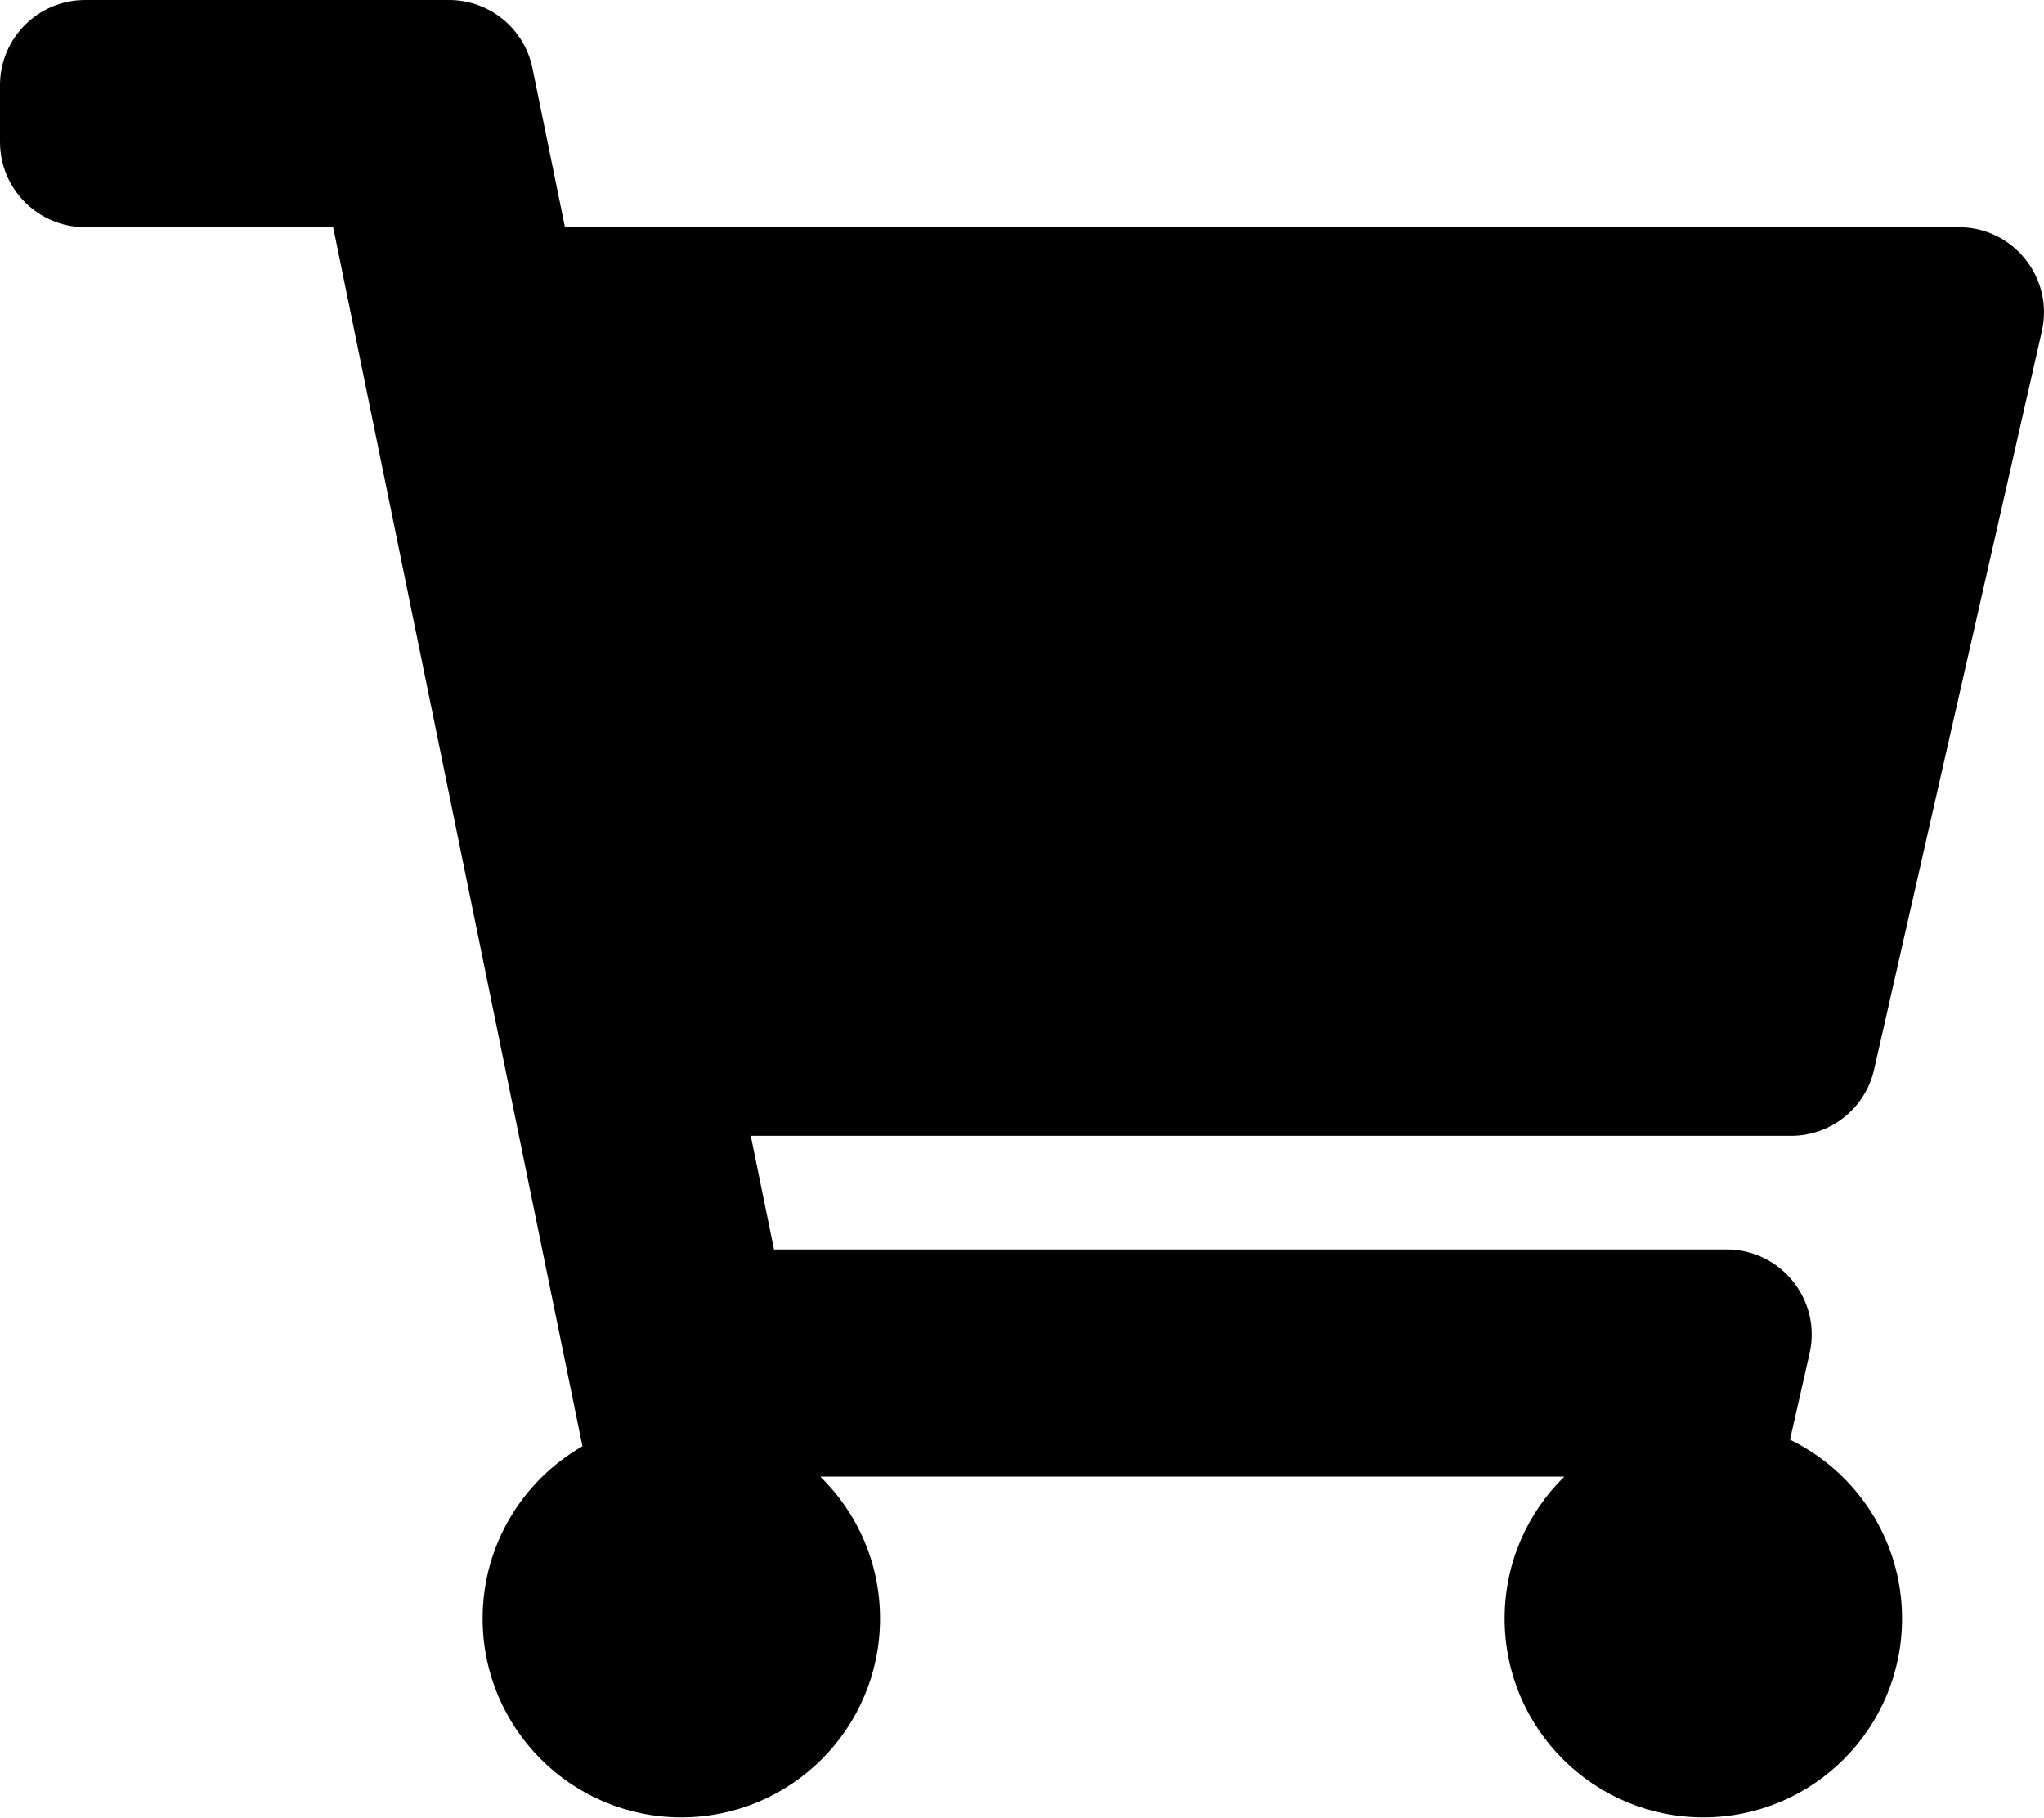
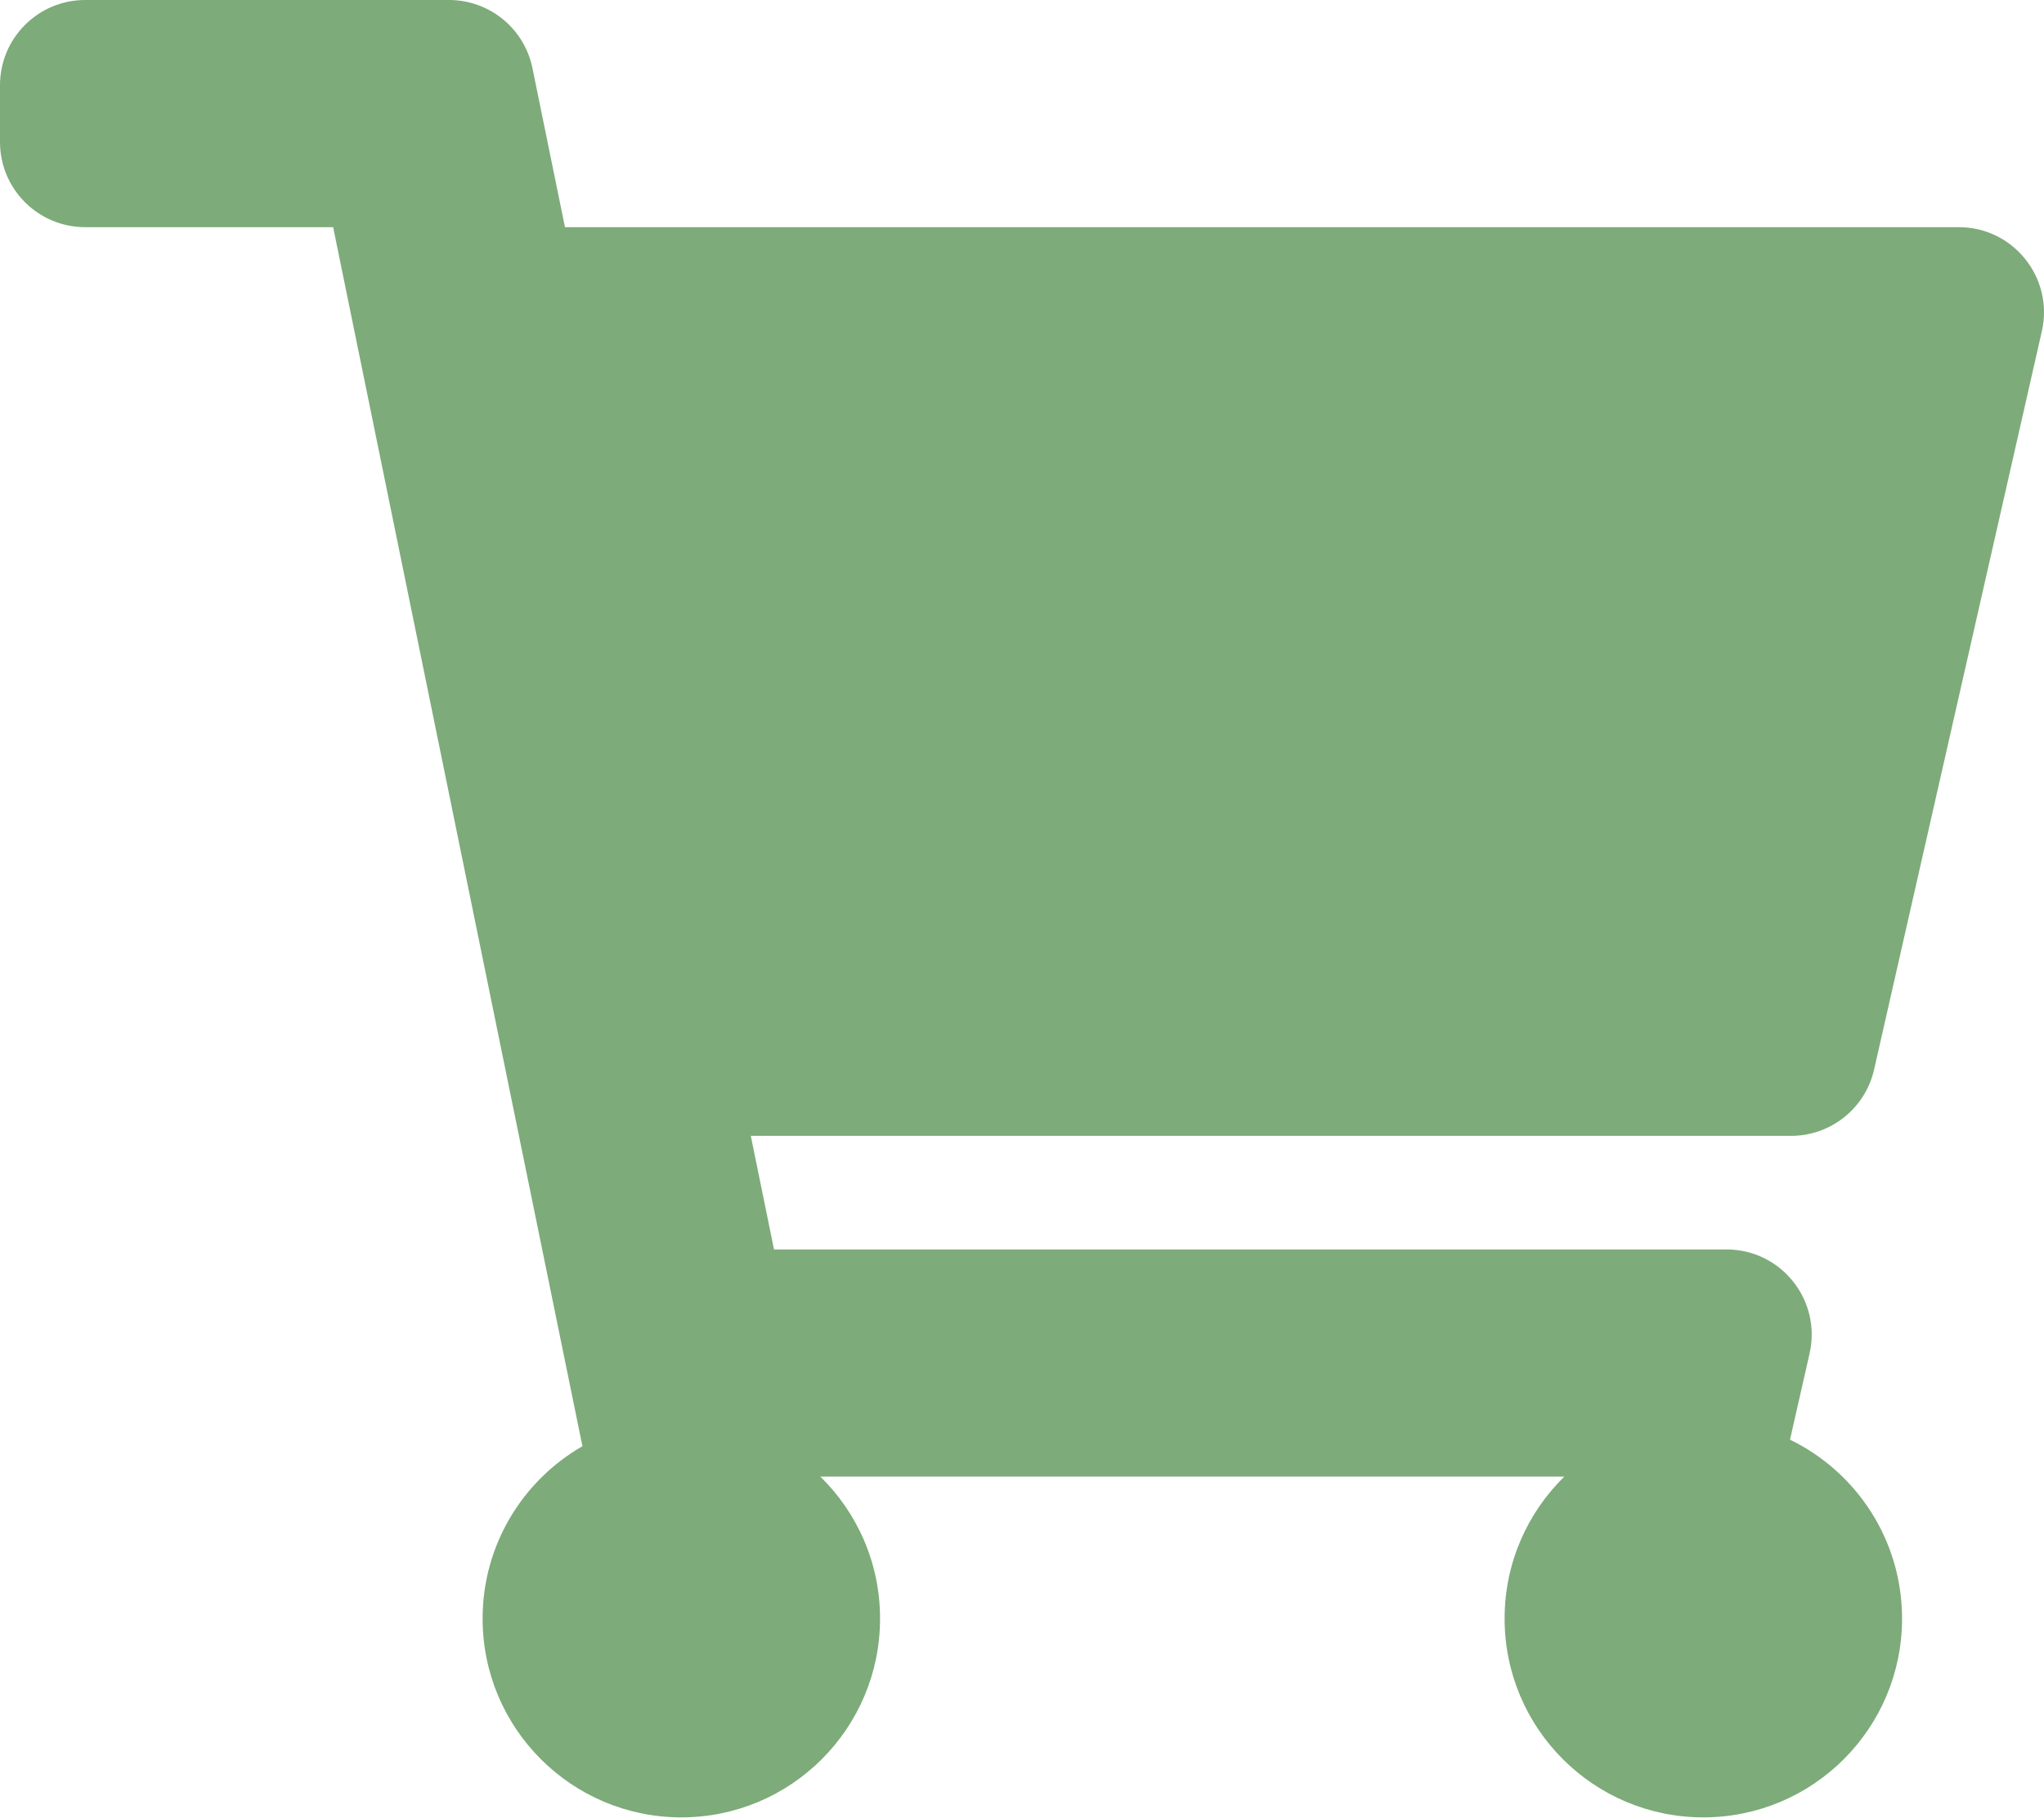
- <svg xmlns="http://www.w3.org/2000/svg" viewBox="0 0 576 512">
-   <path d="M528.12 301.319l47.273-208C578.806 78.301 567.391 64 551.99 64H159.208l-9.166-44.81C147.758 8.021 137.93 0 126.529 0H24C10.745 0 0 10.745 0 24v16c0 13.255 10.745 24 24 24h69.883l70.248 343.435C147.325 417.1 136 435.222 136 456c0 30.928 25.072 56 56 56s56-25.072 56-56c0-15.674-6.447-29.835-16.824-40h209.647C430.447 426.165 424 440.326 424 456c0 30.928 25.072 56 56 56s56-25.072 56-56c0-22.172-12.888-41.332-31.579-50.405l5.517-24.276c3.413-15.018-8.002-29.319-23.403-29.319H218.117l-6.545-32h293.145c11.206 0 20.92-7.754 23.403-18.681z" />
+ <svg xmlns="http://www.w3.org/2000/svg" viewBox="0 0 576 512" id="svg6264" version="1.1">
+   <defs id="defs6270" />
+   <path d="M528.12 301.319l47.273-208C578.806 78.301 567.391 64 551.99 64H159.208l-9.166-44.81C147.758 8.021 137.93 0 126.529 0H24C10.745 0 0 10.745 0 24v16c0 13.255 10.745 24 24 24h69.883l70.248 343.435C147.325 417.1 136 435.222 136 456c0 30.928 25.072 56 56 56s56-25.072 56-56c0-15.674-6.447-29.835-16.824-40h209.647C430.447 426.165 424 440.326 424 456c0 30.928 25.072 56 56 56s56-25.072 56-56c0-22.172-12.888-41.332-31.579-50.405l5.517-24.276c3.413-15.018-8.002-29.319-23.403-29.319H218.117l-6.545-32h293.145c11.206 0 20.92-7.754 23.403-18.681z" id="path6266" style="fill:#7dab7a;fill-opacity:1" />
</svg>
